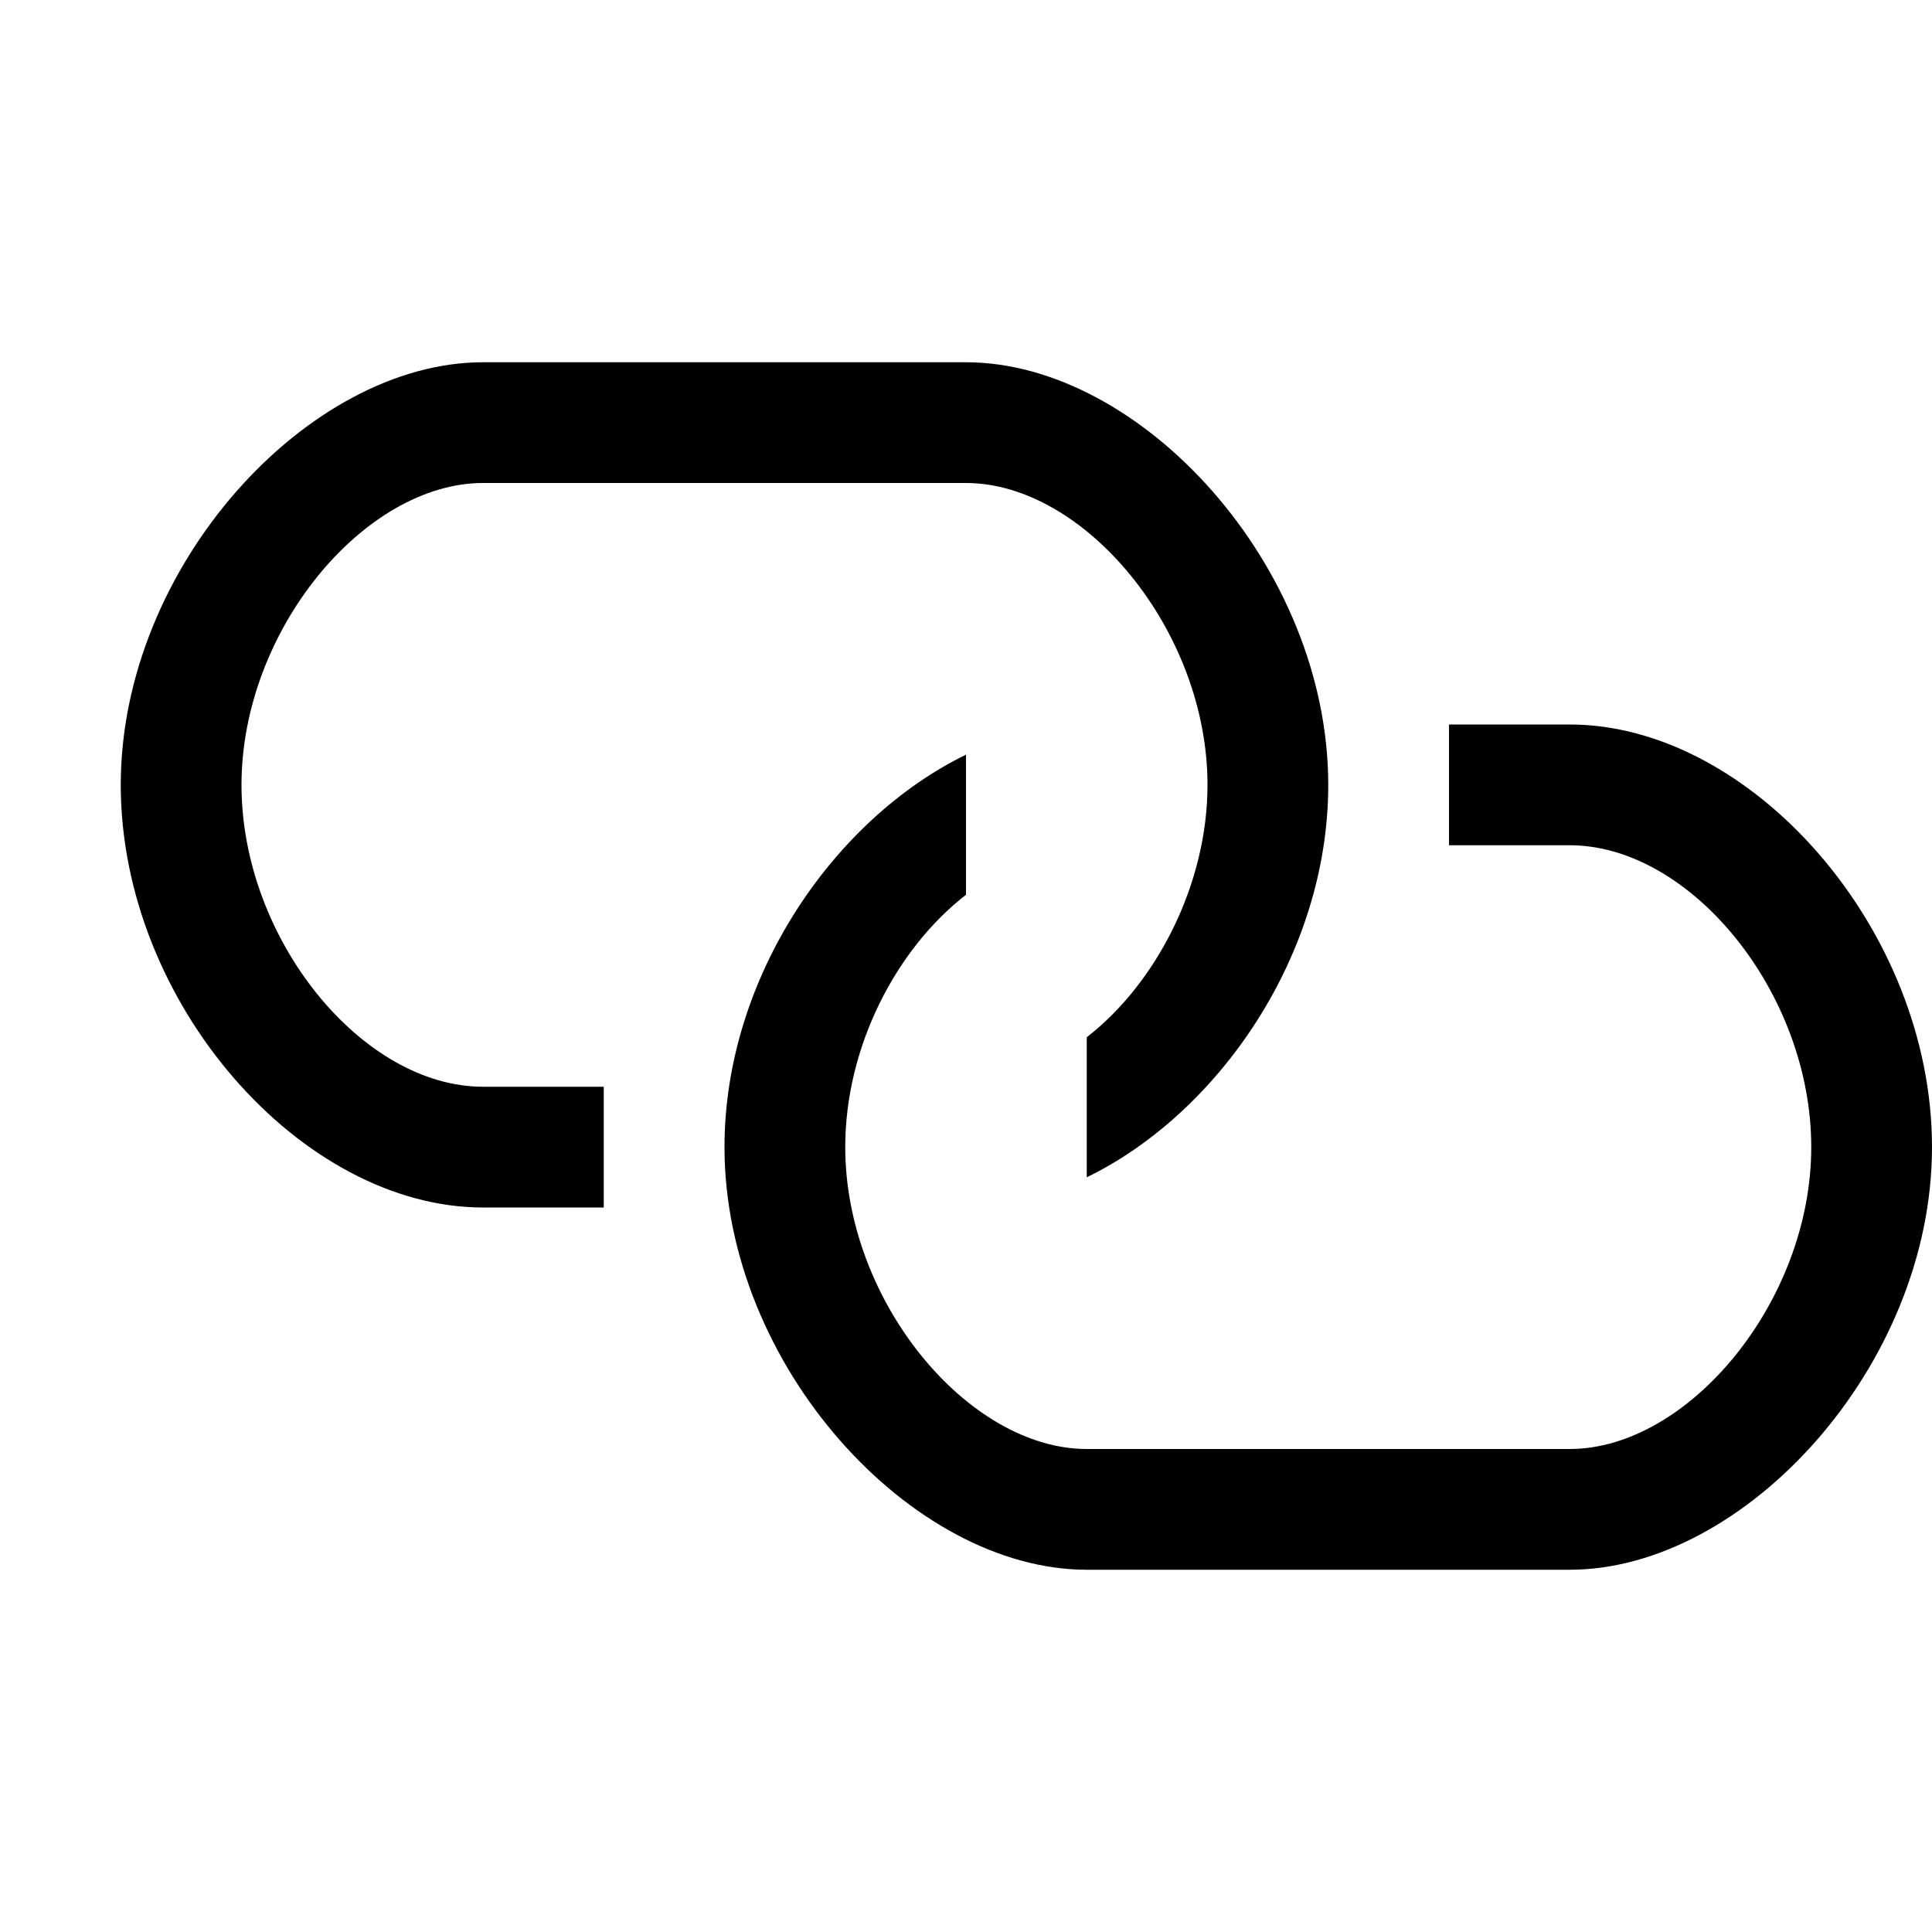
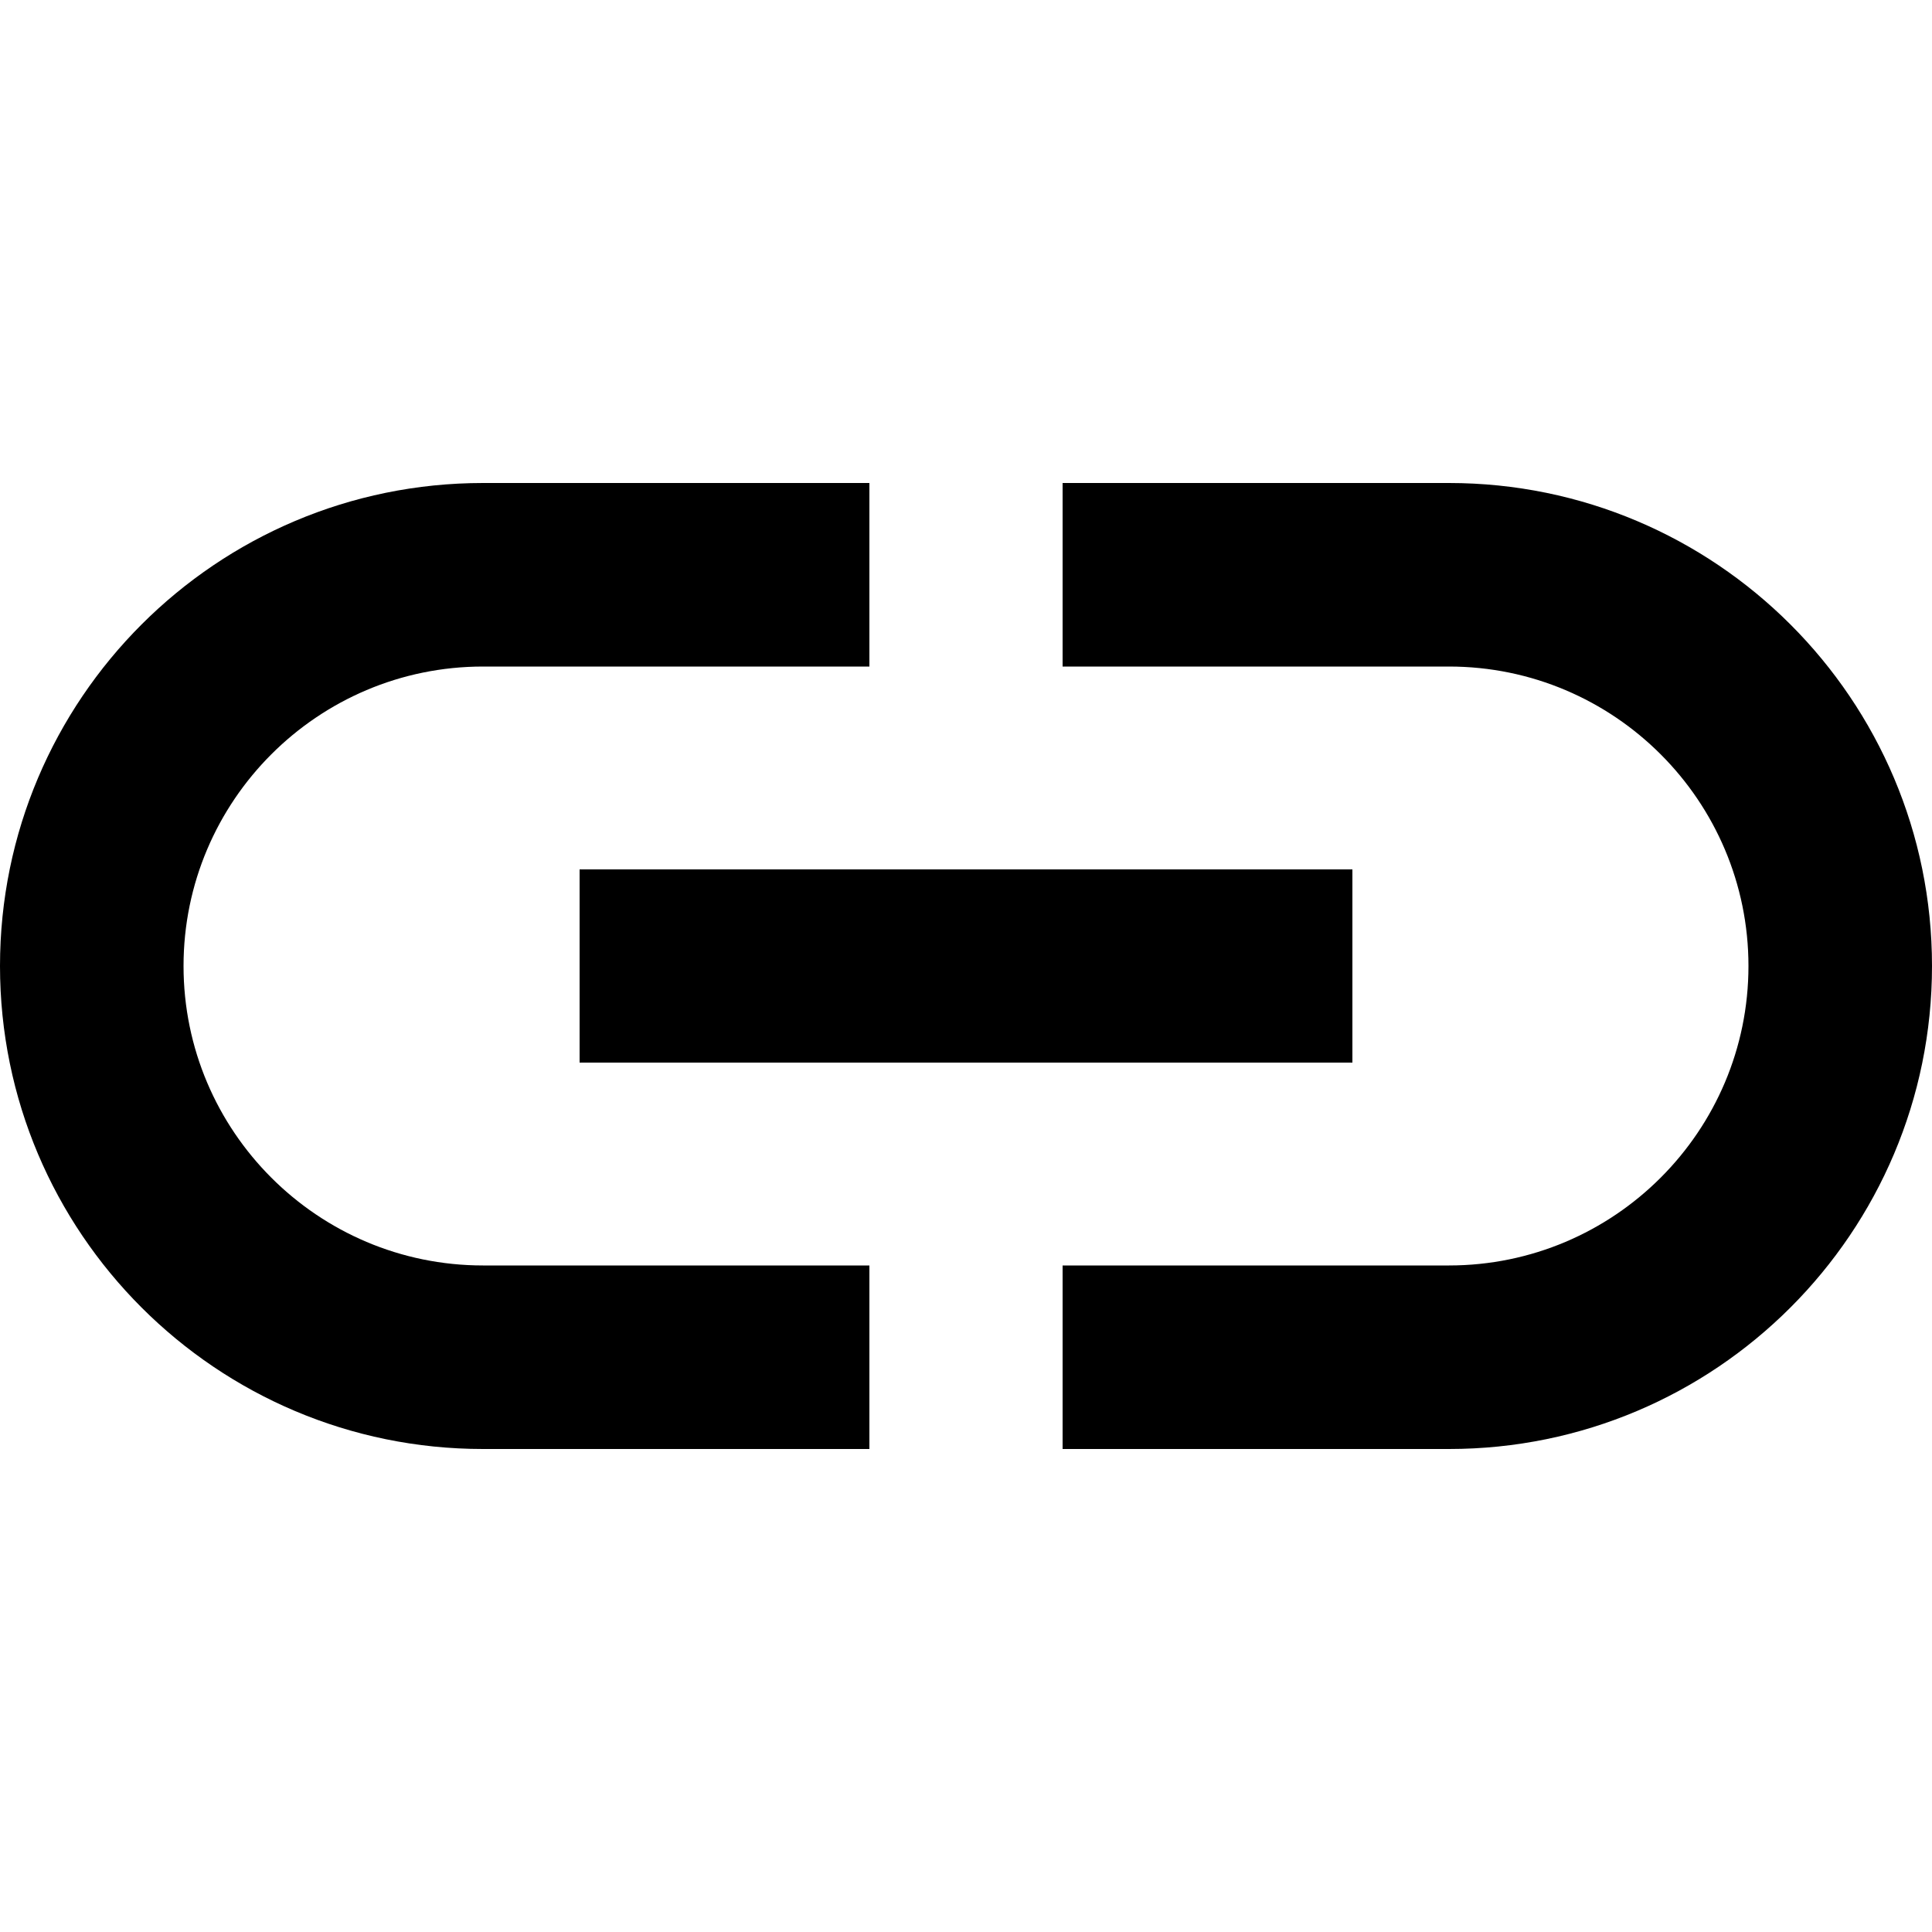
- <svg aria-hidden="true" height="16" version="1.1" viewBox="0 0 16 16" width="16">
-   <path fill-rule="evenodd" d="M4 9h1v1H4c-1.5 0-3-1.69-3-3.5S2.55 3 4 3h4c1.45 0 3 1.69 3 3.5 0 1.41-.91 2.72-2 3.25V8.59c.58-.45 1-1.27 1-2.09C10 5.22 8.98 4 8 4H4c-.98 0-2 1.22-2 2.5S3 9 4 9zm9-3h-1v1h1c1 0 2 1.22 2 2.5S13.98 12 13 12H9c-.98 0-2-1.22-2-2.5 0-.83.42-1.64 1-2.09V6.25c-1.09.53-2 1.84-2 3.25C6 11.31 7.55 13 9 13h4c1.45 0 3-1.69 3-3.5S14.5 6 13 6z" />
+ <svg xmlns="http://www.w3.org/2000/svg" width="20" height="20" viewBox="0 0 20 20" fill="none">
+   <path d="M1.9 10C1.9 8.29 3.29 6.9 5 6.9H9V5H5C2.24 5 0 7.24 0 10C0 12.76 2.24 15 5 15H9V13.1H5C3.29 13.1 1.9 11.71 1.9 10ZM6 11H14V9H6V11ZM15 5H11V6.9H15C16.71 6.9 18.1 8.29 18.1 10C18.1 11.71 16.71 13.1 15 13.1H11V15H15C17.76 15 20 12.76 20 10C20 7.24 17.76 5 15 5Z" fill="black" />
</svg>
